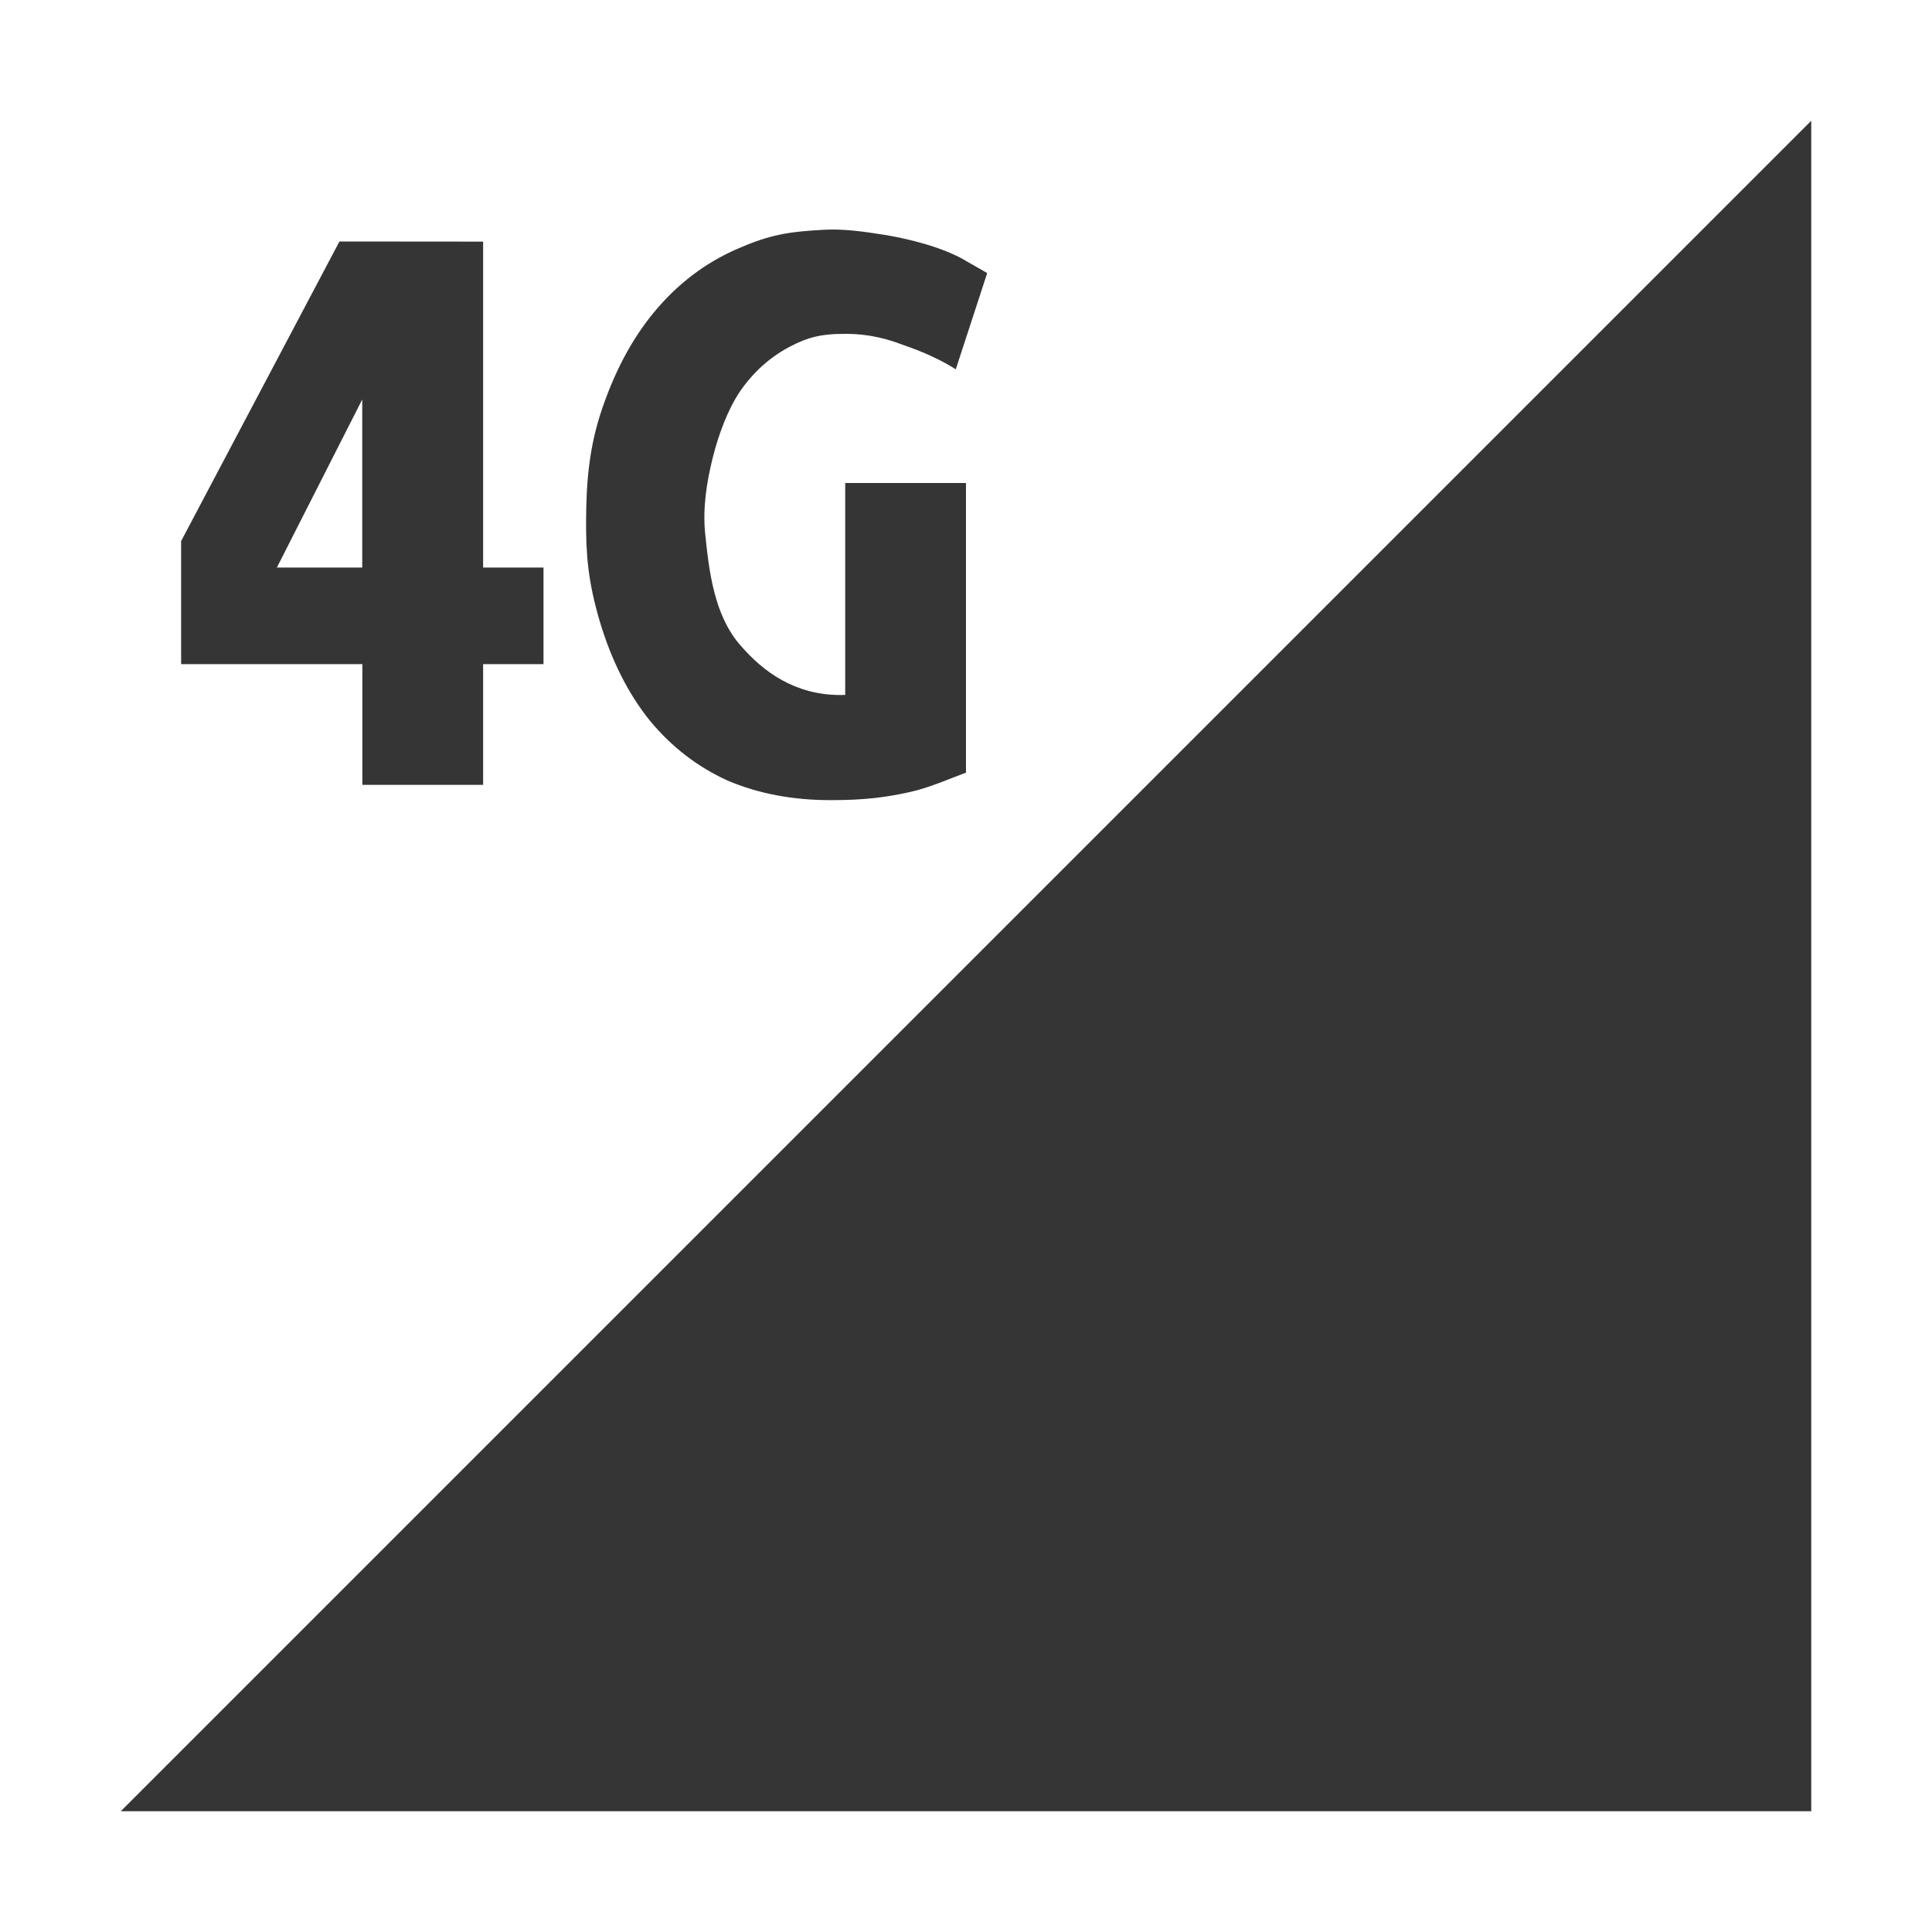
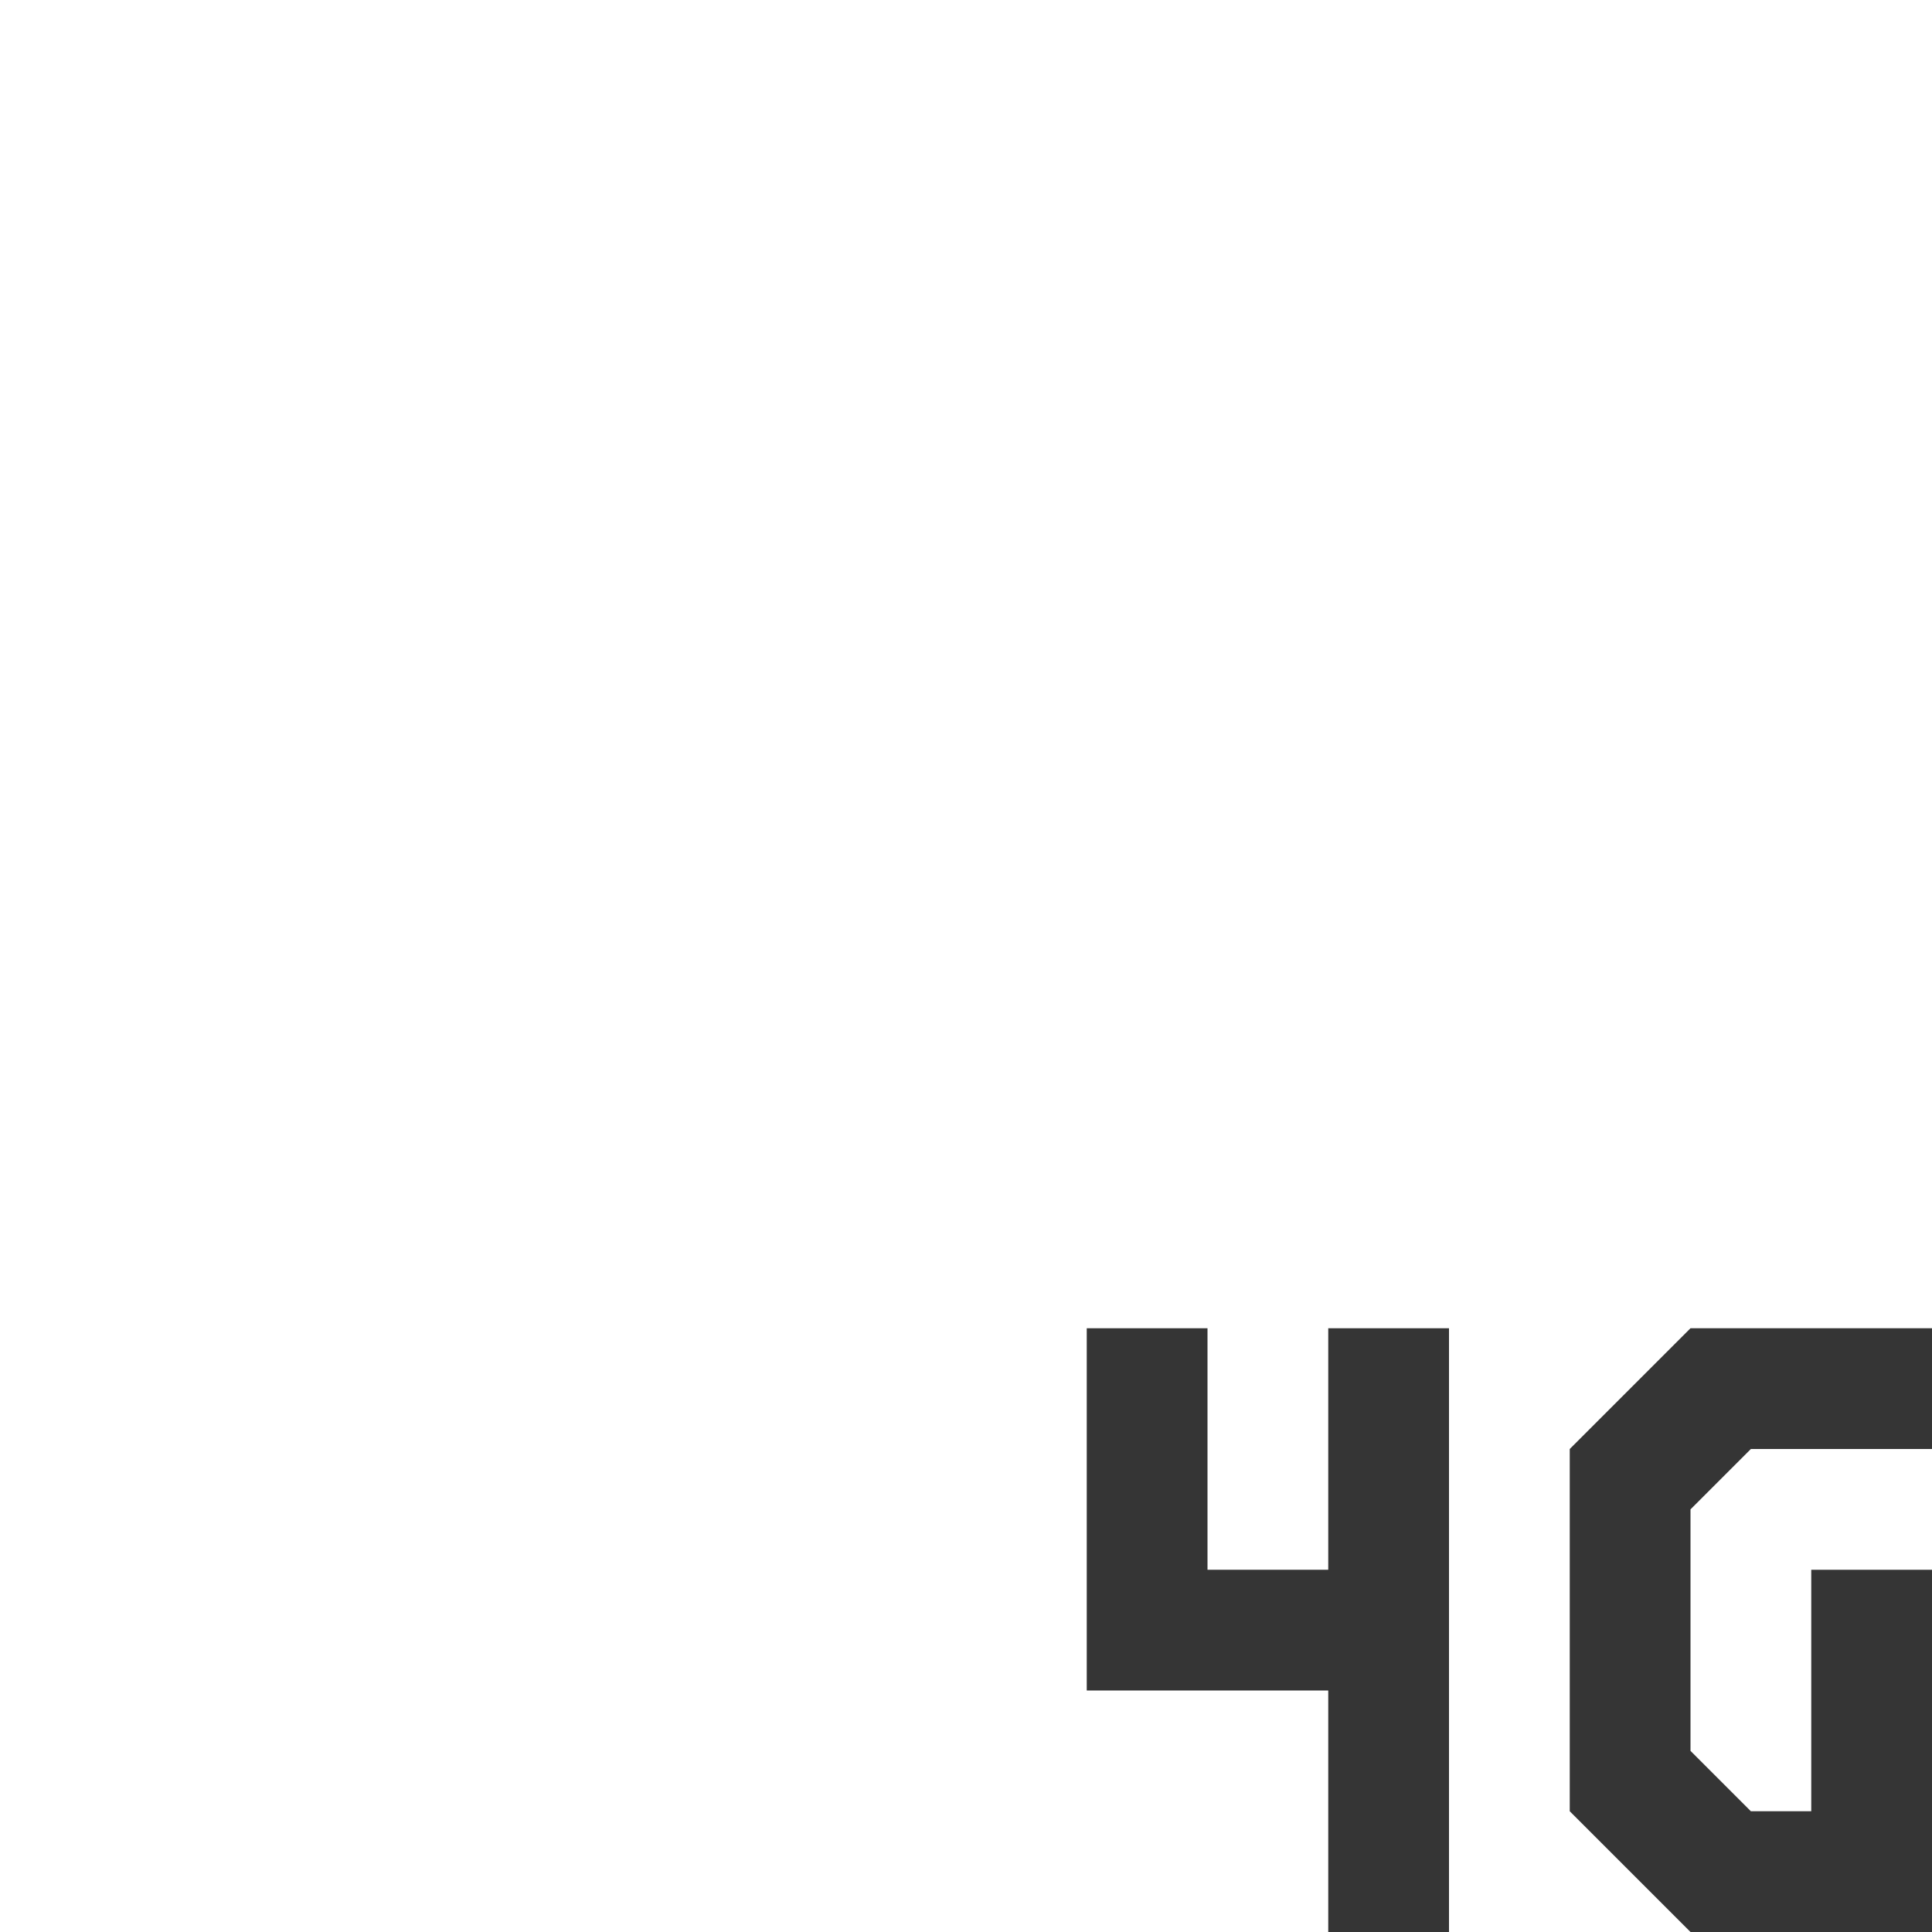
<svg xmlns="http://www.w3.org/2000/svg" viewBox="0 0 16 16">
-   <g>
-     <path d="M 15,15 15,1 1,15 Z" style="fill:#353535;fill-opacity:1;stroke:none;fill-rule:evenodd" />
-     <g transform="matrix(0.5247689,0,0,0.5247689,-3.518882,-3.418693)" style="fill:#353535;fill-opacity:1;stroke:none">
-       <path d="m 19.93 11.784 c -0.265 0.013 -0.458 0.041 -0.768 0.206 -0.31 0.165 -0.568 0.398 -0.775 0.697 -0.196 0.289 -0.342 0.685 -0.434 1.054 -0.097 0.388 -0.159 0.795 -0.119 1.193 0.061 0.605 0.145 1.279 0.538 1.743 0.384 0.455 0.894 0.806 1.596 0.806 0.114 0 0.076 -0.007 0.076 -0.007 l 0 -3.339 1.906 0 0 4.571 c -0.227 0.083 -0.577 0.238 -0.88 0.305 -0.411 0.091 -0.744 0.129 -1.258 0.129 -0.599 0 -1.142 -0.103 -1.627 -0.31 -0.475 -0.217 -0.883 -0.532 -1.224 -0.945 -0.341 -0.424 -0.604 -0.945 -0.79 -1.565 -0.186 -0.63 -0.219 -1.059 -0.216 -1.596 0.003 -0.603 0.046 -1.17 0.263 -1.79 0.217 -0.63 0.511 -1.157 0.883 -1.581 0.372 -0.424 0.811 -0.739 1.317 -0.945 0.506 -0.217 0.833 -0.241 1.263 -0.268 0.326 -0.021 0.654 0.027 0.977 0.078 0.262 0.042 0.558 0.114 0.775 0.186 0.217 0.072 0.393 0.15 0.527 0.232 l 0.325 0.186 -0.496 1.519 c -0.227 -0.145 -0.506 -0.274 -0.837 -0.387 -0.345 -0.134 -0.678 -0.187 -1.023 -0.17" />
-     </g>
-     <path d="m 2.811 2 -1.311 2.481 l 0 1.019 1.501 0 0 1 1 0 0 -1 0.5 0 0 -0.8 -0.5 0 0 -2.674 0 -0.025 z m 0.189 1.308 0 1.392 -0.707 0 z" style="fill:#353535;opacity:1;fill-opacity:1;stroke:none;fill-rule:nonzero" />
-   </g>
+   <path d="m 16 11 -2 0 -1 1 0 3 1 1 2 0 0 -3 -1 0 0 2 -0.5 0 -0.5 -0.5 0 -2 0.5 -0.5 1.5 0 z" style="fill:#353535;fill-opacity:1;stroke:none;fill-rule:evenodd" />
+   <path d="m 9 11 1 0 0 2 1 0 0 -2 1 0 0 5 -1 0 0 -2 -2 0 z" style="fill:#353535;fill-opacity:1;stroke:none;fill-rule:evenodd" />
</svg>
